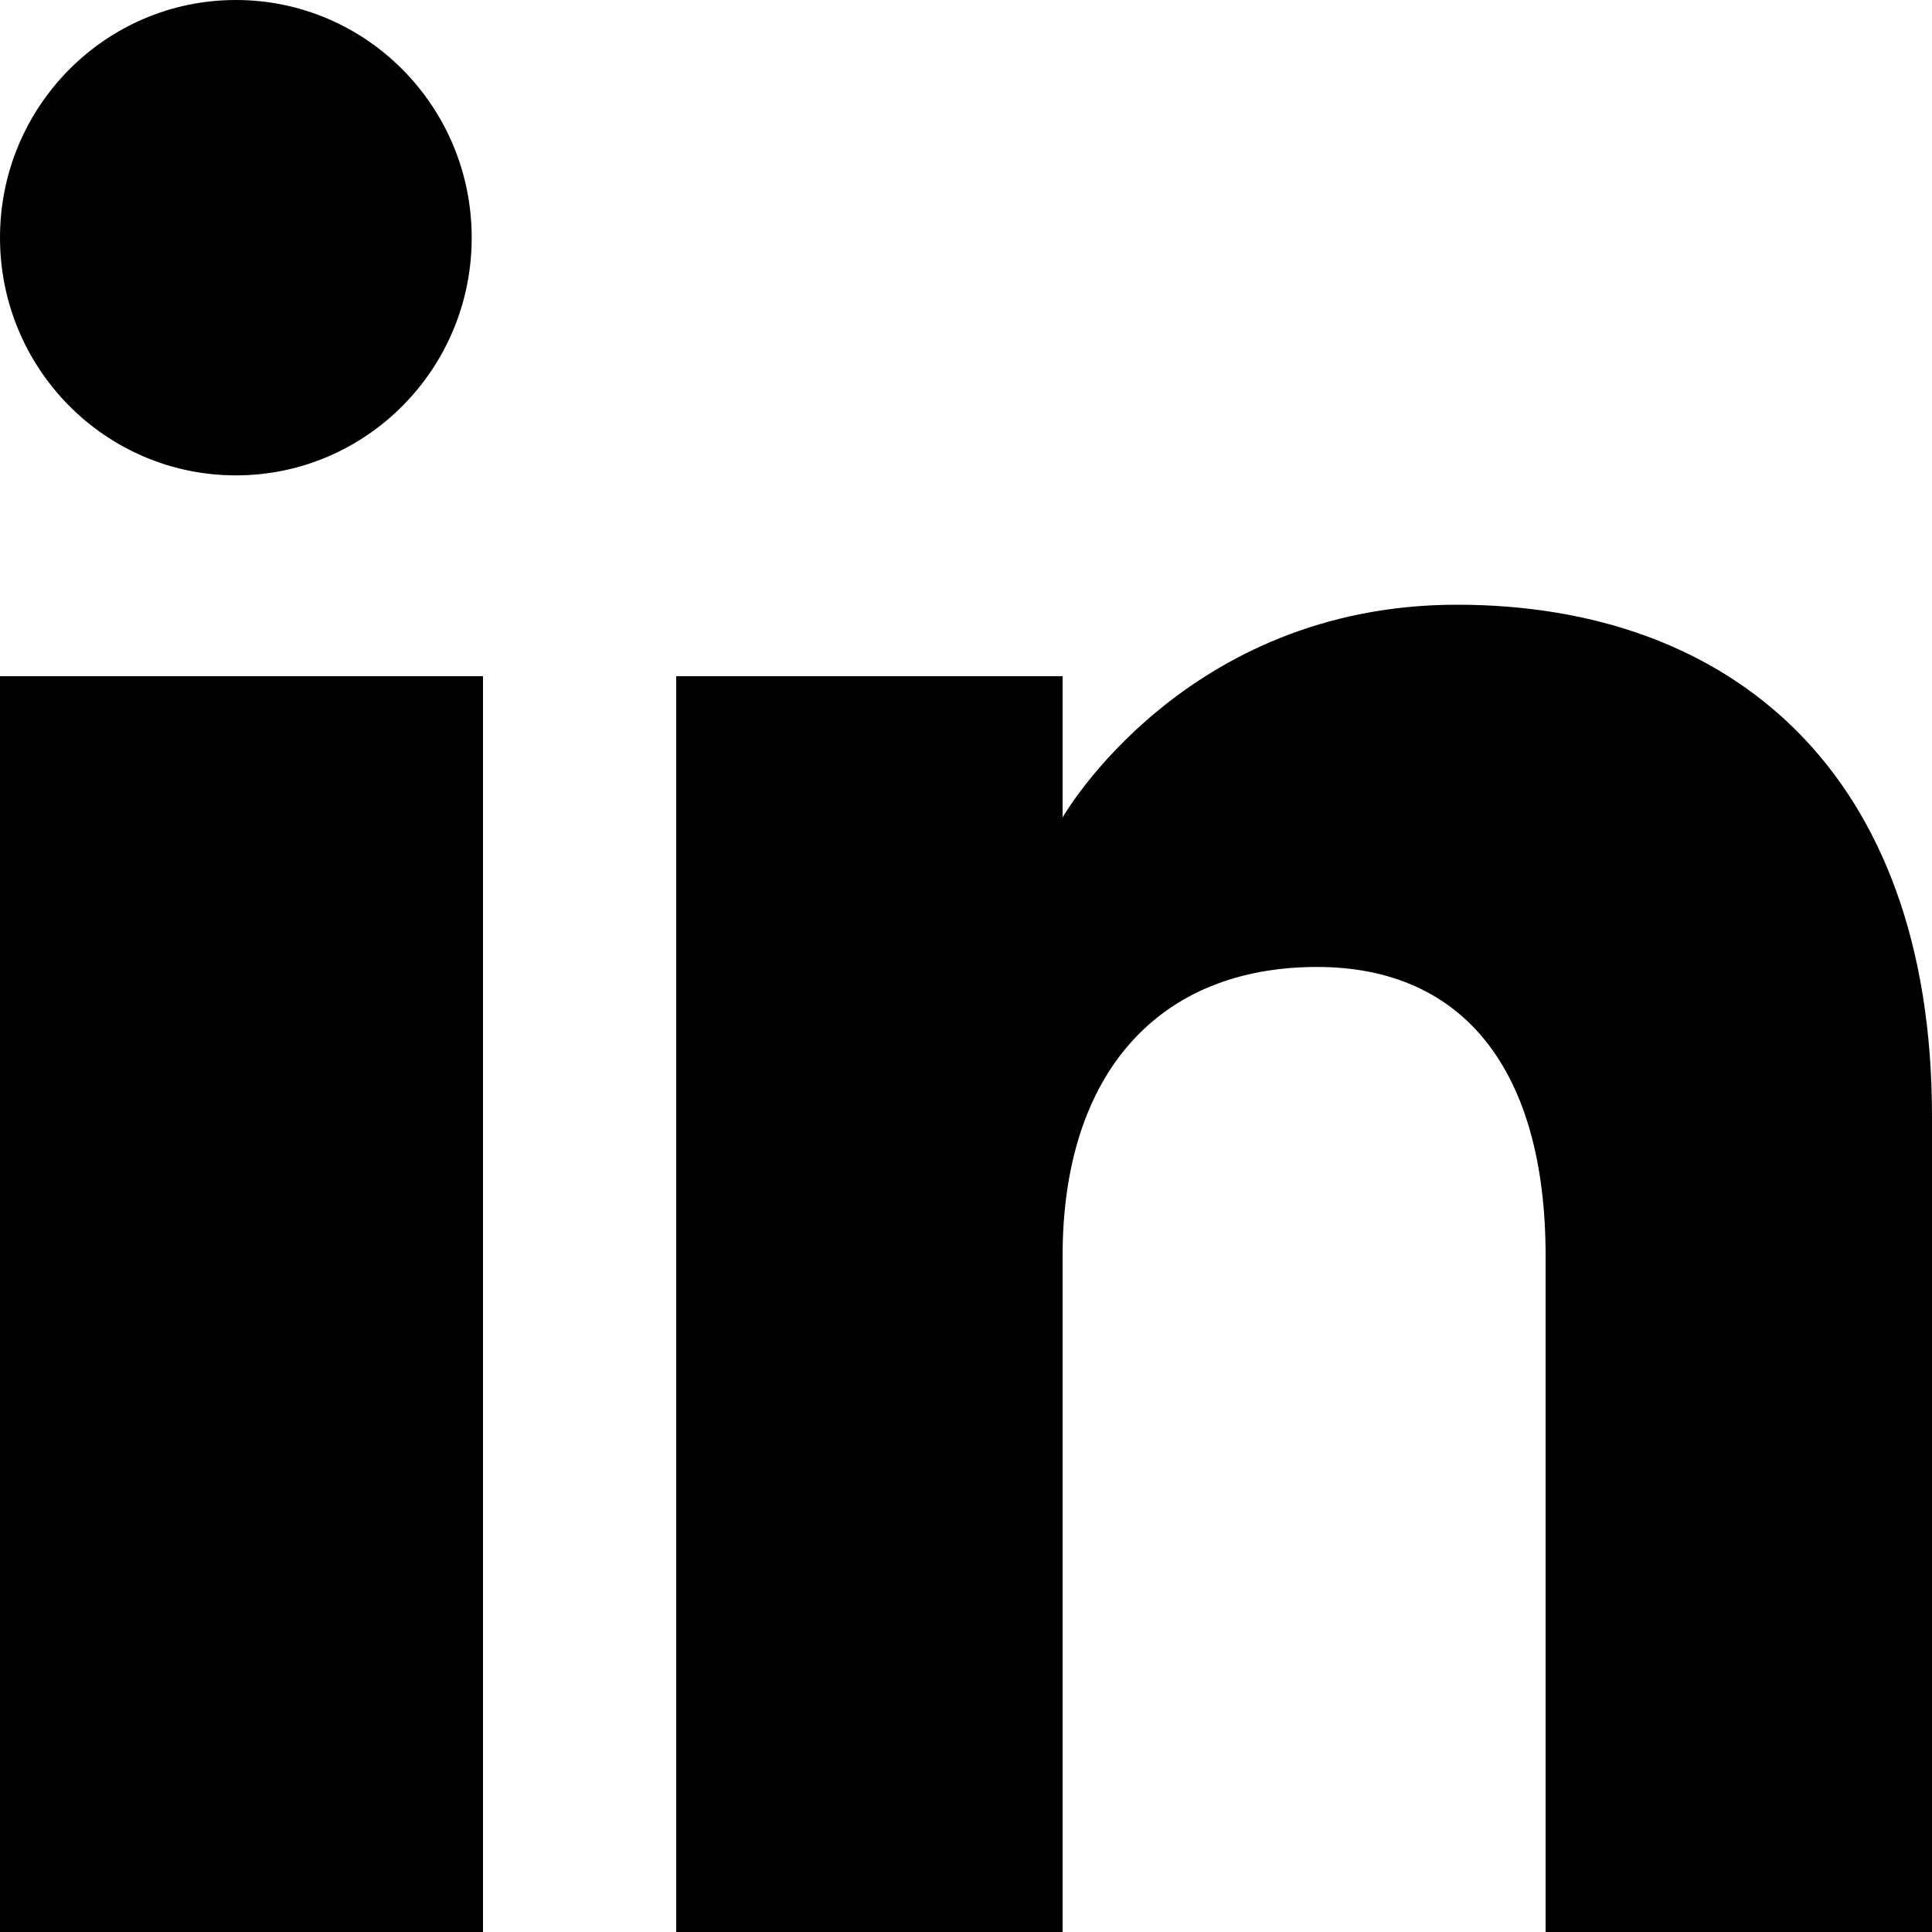
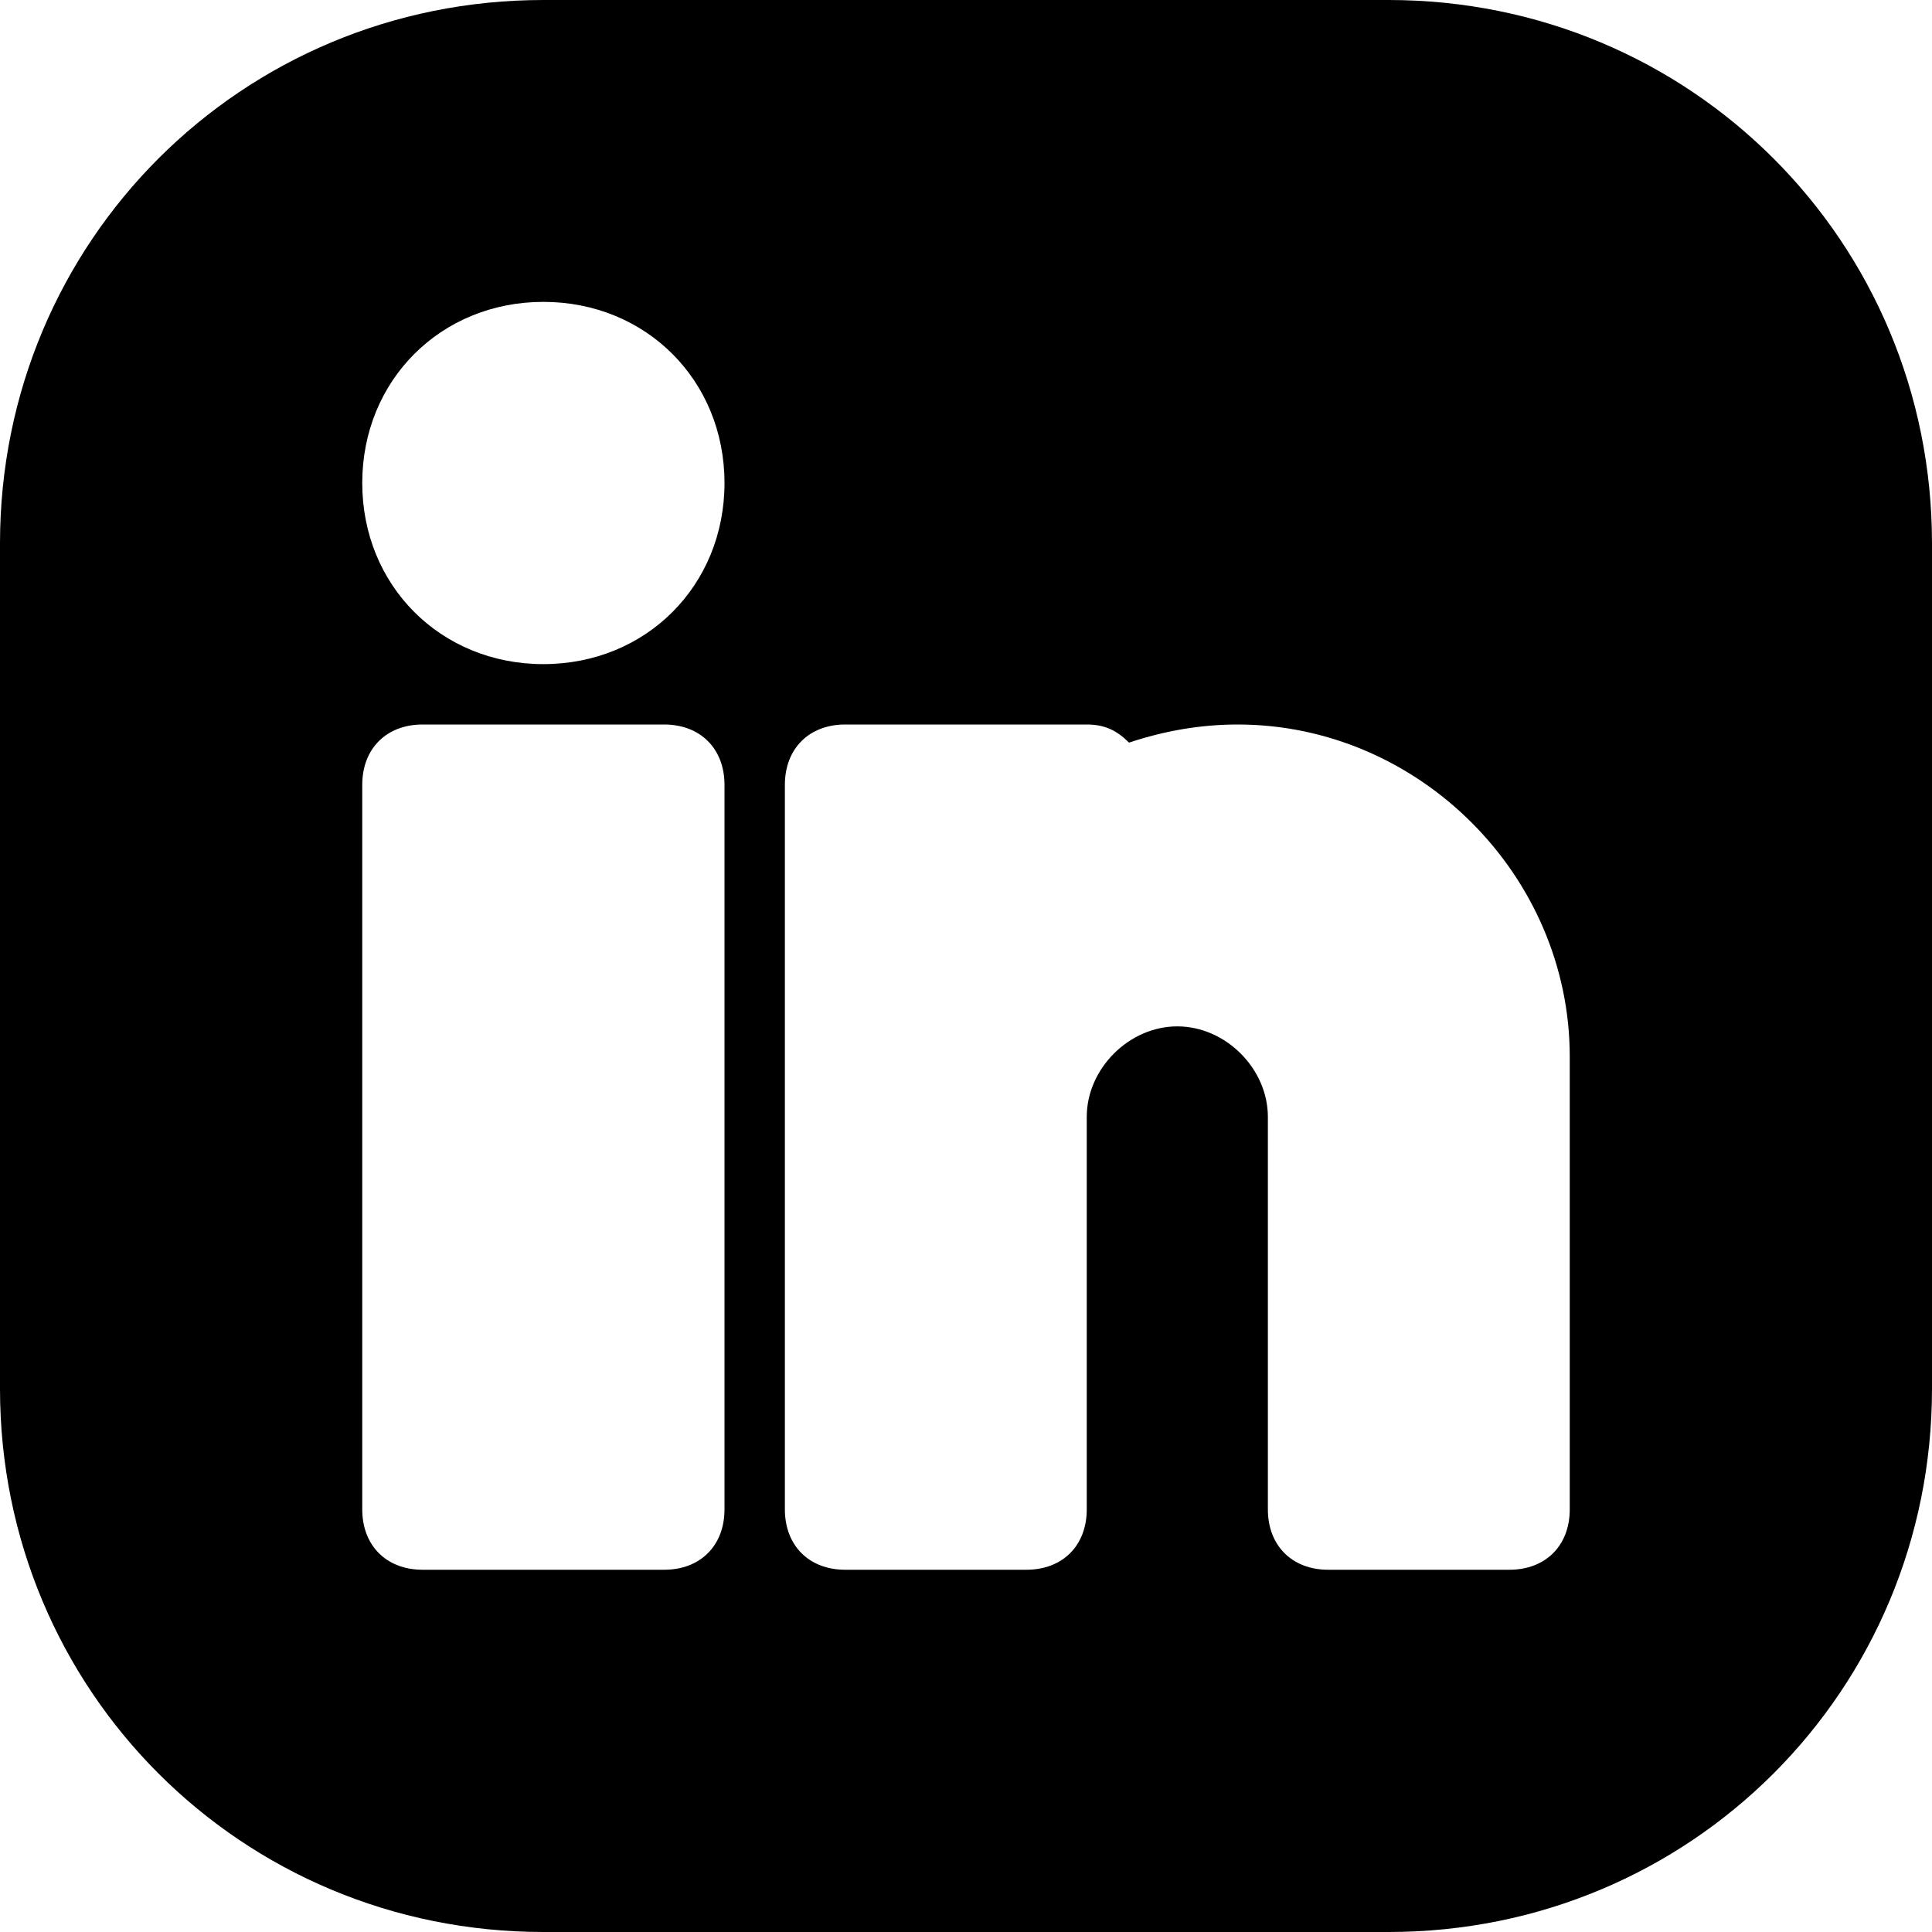
- <svg xmlns="http://www.w3.org/2000/svg" width="800px" height="800px" viewBox="0 0 20 20" version="1.1">
-   <defs>
- 
- </defs>
-   <g id="Page-1" stroke="none" stroke-width="1" fill="none" fill-rule="evenodd">
-     <g id="Dribbble-Light-Preview" transform="translate(-180, -7479)" fill="#000000">
-       <g id="icons" transform="translate(56, 160)">
-         <path d="M144,7339 L140,7339 L140,7332.001 C140,7330.081 139.153,7329.01 137.634,7329.01 C135.981,7329.01 135,7330.126 135,7332.001 L135,7339 L131,7339 L131,7326 L135,7326 L135,7327.462 C135,7327.462 136.255,7325.26 139.083,7325.26 C141.912,7325.26 144,7326.986 144,7330.558 L144,7339 L144,7339 Z M126.442,7323.921 C125.093,7323.921 124,7322.819 124,7321.46 C124,7320.102 125.093,7319 126.442,7319 C127.79,7319 128.883,7320.102 128.883,7321.46 C128.884,7322.819 127.79,7323.921 126.442,7323.921 L126.442,7323.921 Z M124,7339 L129,7339 L129,7326 L124,7326 L124,7339 Z" id="linkedin-[#161]">
- 
- </path>
-       </g>
-     </g>
-   </g>
+ <svg xmlns="http://www.w3.org/2000/svg" fill="#000000" height="800px" width="800px" version="1.1" id="Icons" viewBox="0 0 32 32" xml:space="preserve">
+   <path d="M23,0H9C4,0,0,4,0,9v14c0,5,4,9,9,9h14c5,0,9-4,9-9V9C32,4,28,0,23,0z M12,25c0,0.6-0.4,1-1,1H7c-0.6,0-1-0.4-1-1V13  c0-0.6,0.4-1,1-1h4c0.6,0,1,0.4,1,1V25z M9,11c-1.7,0-3-1.3-3-3s1.3-3,3-3s3,1.3,3,3S10.7,11,9,11z M26,25c0,0.6-0.4,1-1,1h-3  c-0.6,0-1-0.4-1-1v-3.5v-1v-2c0-0.8-0.7-1.5-1.5-1.5S18,17.7,18,18.5v2v1V25c0,0.6-0.4,1-1,1h-3c-0.6,0-1-0.4-1-1V13  c0-0.6,0.4-1,1-1h4c0.3,0,0.5,0.1,0.7,0.3c0.6-0.2,1.2-0.3,1.8-0.3c3,0,5.5,2.5,5.5,5.5V25z" />
</svg>
